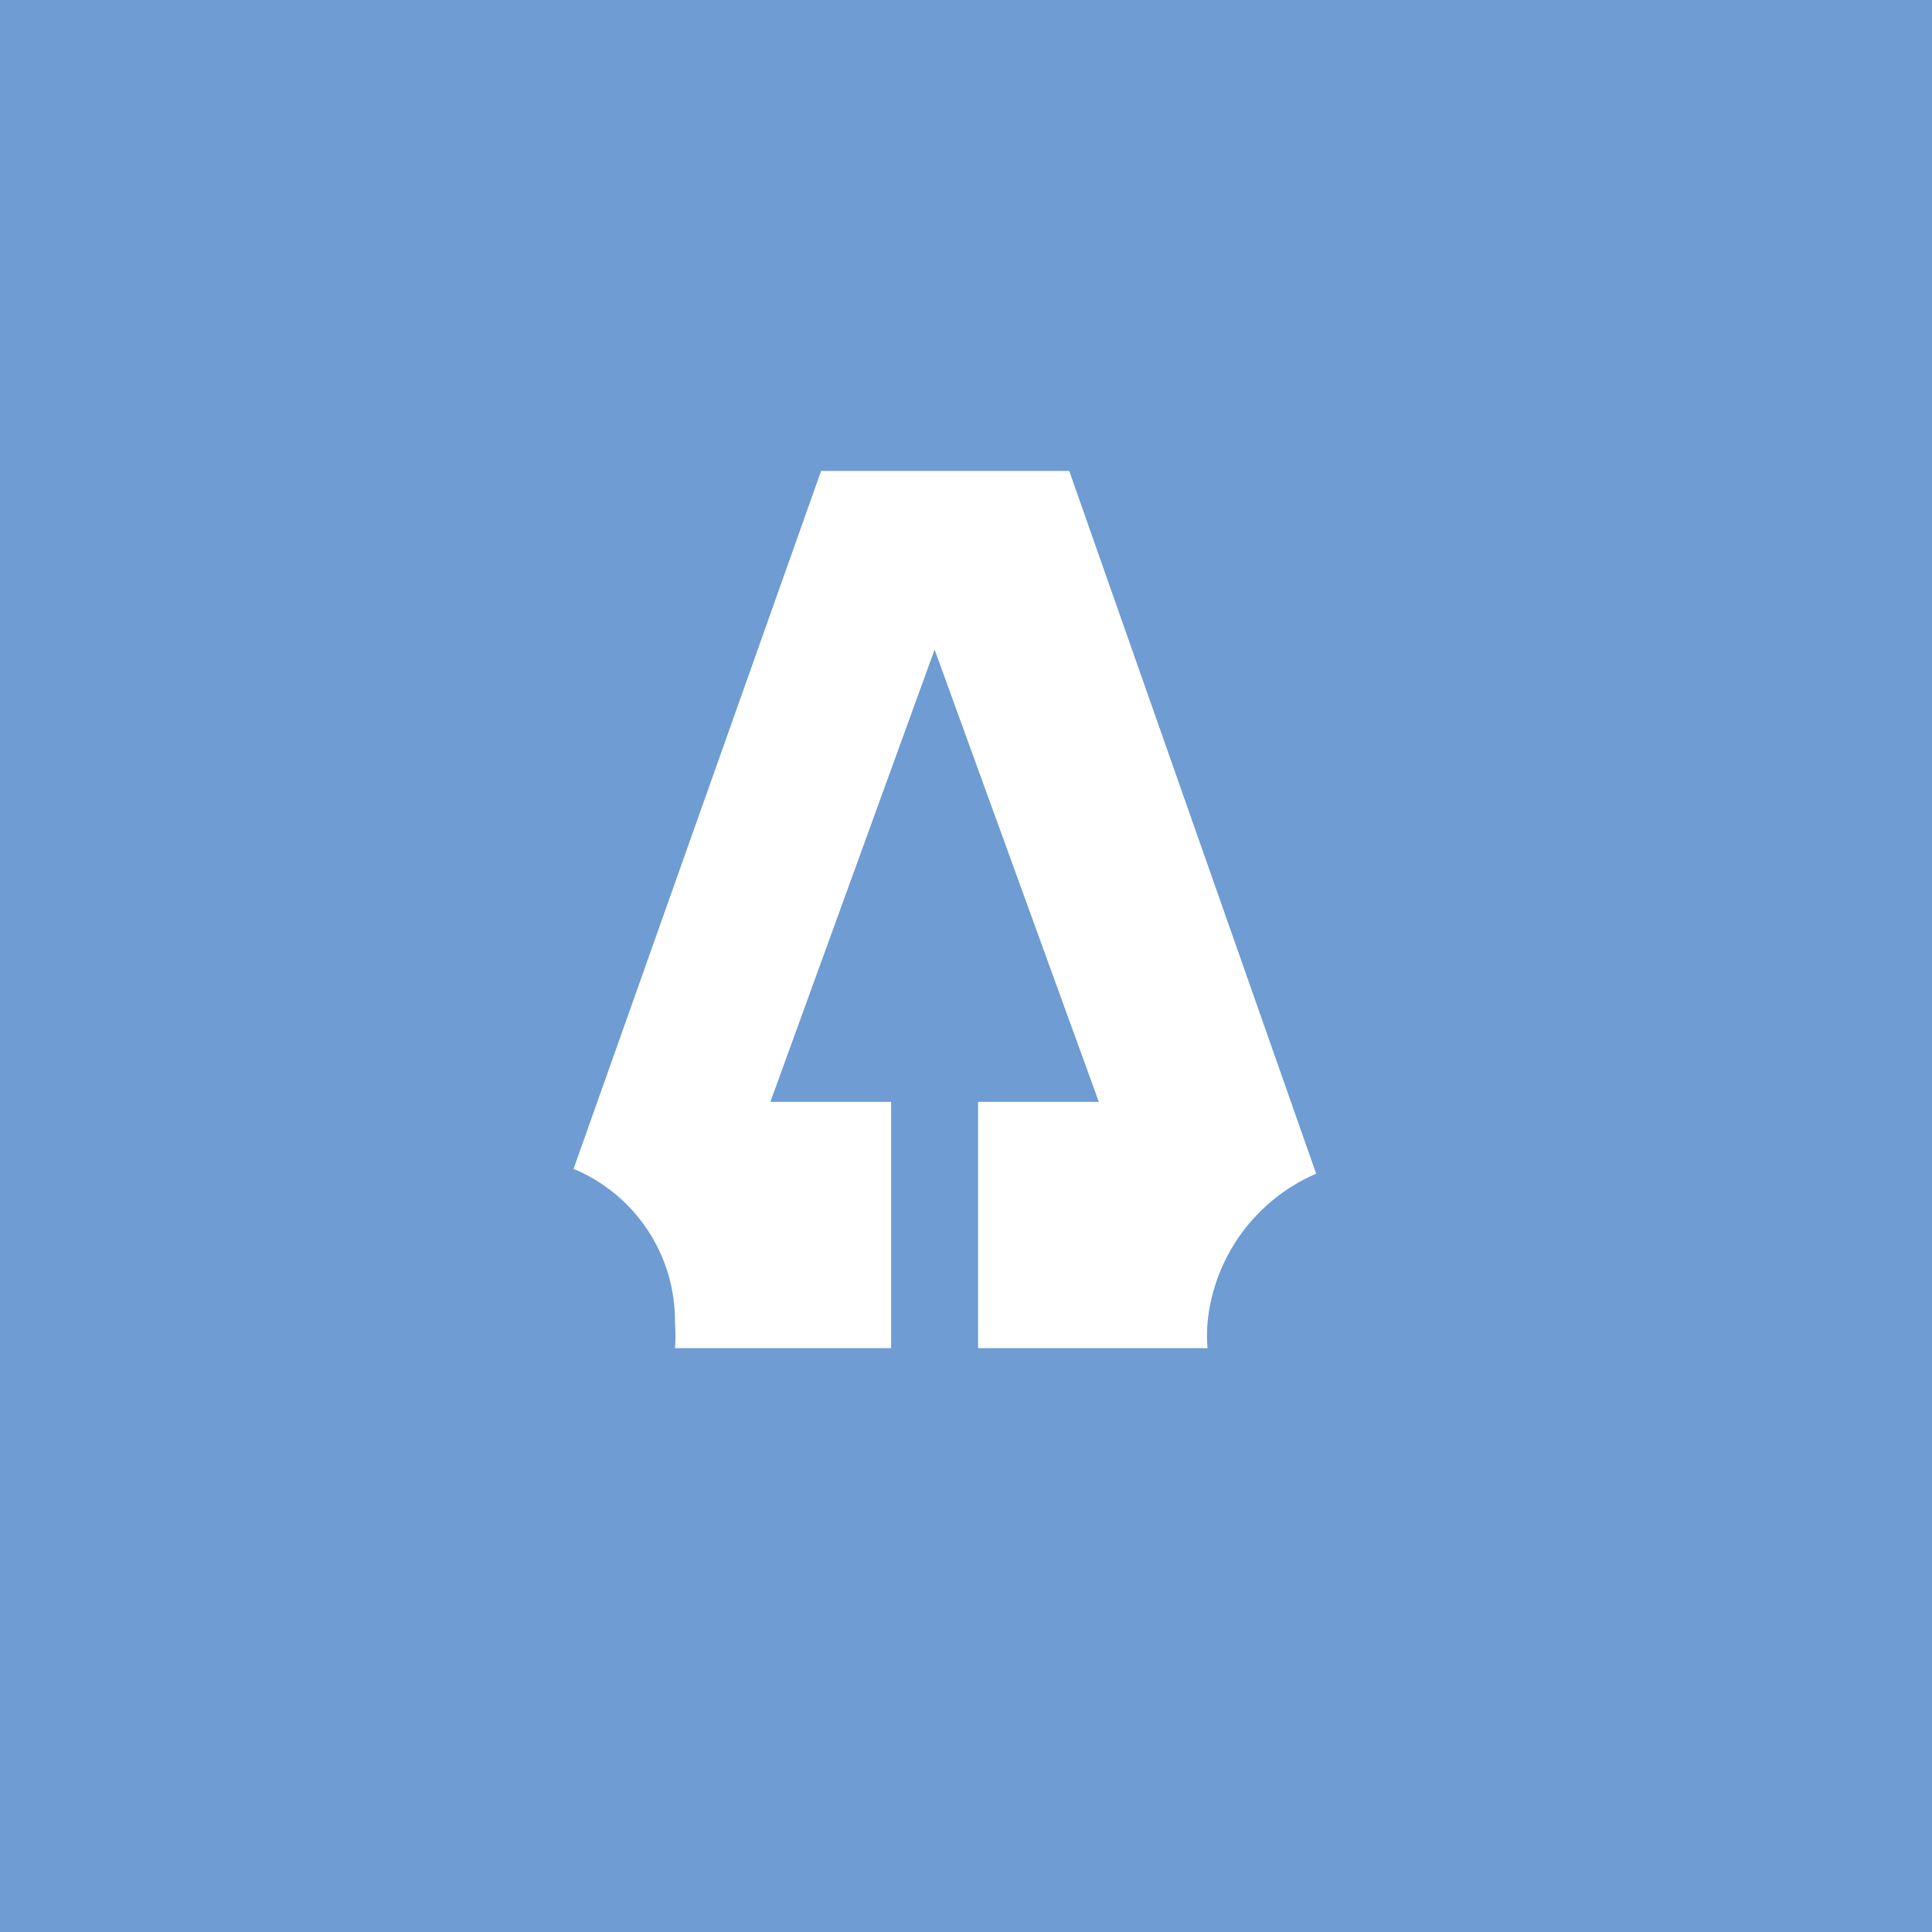
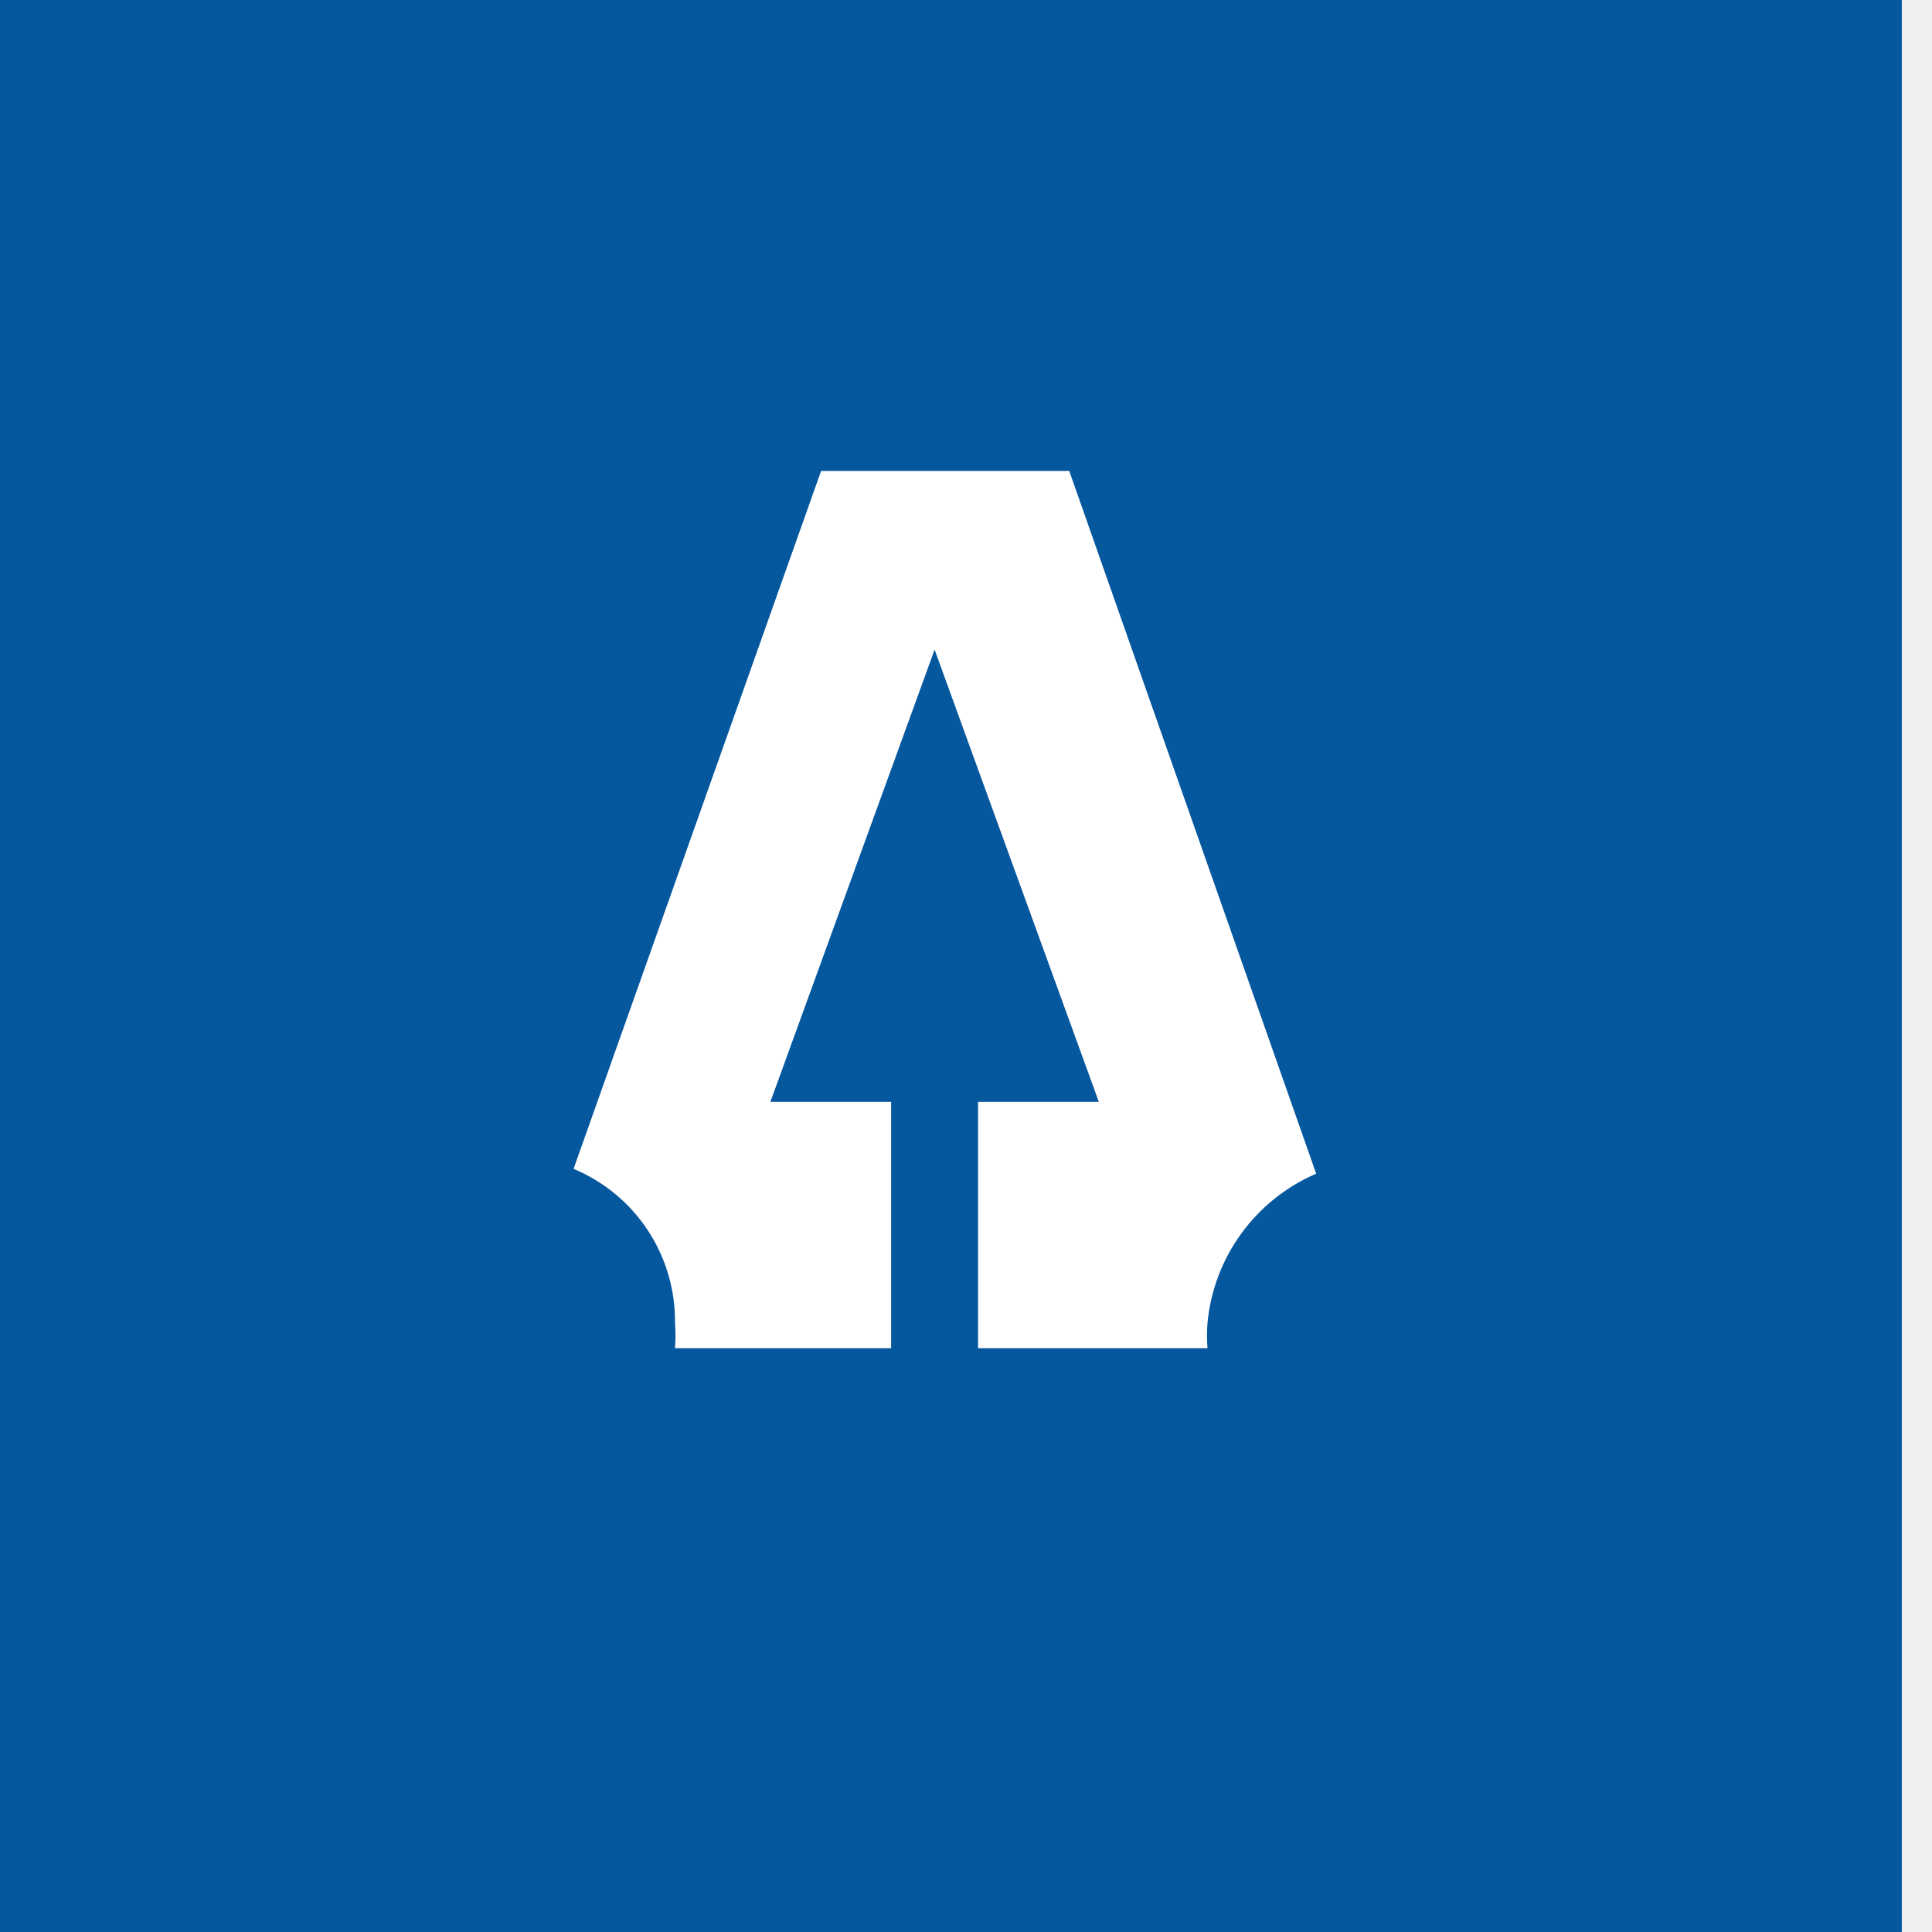
<svg xmlns="http://www.w3.org/2000/svg" id="Layer_1" data-name="Layer 1" viewBox="0 0 32 32">
  <defs>
-     <style>.cls-1{fill:#6e9cd3;}.cls-2{fill:#fff;}</style>
+     <style>.cls-1{fill:#05579E;}.cls-2{fill:#fff;}</style>
  </defs>
-   <rect class="cls-1" x="-0.5" width="33" height="32" />
+   <rect class="cls-1" x="-0.5" width="32" height="32" />
  <path class="cls-2" d="M20,21.91a2.77,2.77,0,0,0,0,.42h-3.8V18.25h2l-2.72-7.49-2.72,7.49h2v4.08H11.18a2.77,2.77,0,0,0,0-.42,2.73,2.73,0,0,0-1.68-2.55L13.6,7.8h4.11L21.8,19.44A3,3,0,0,0,20,21.91Z" />
</svg>
